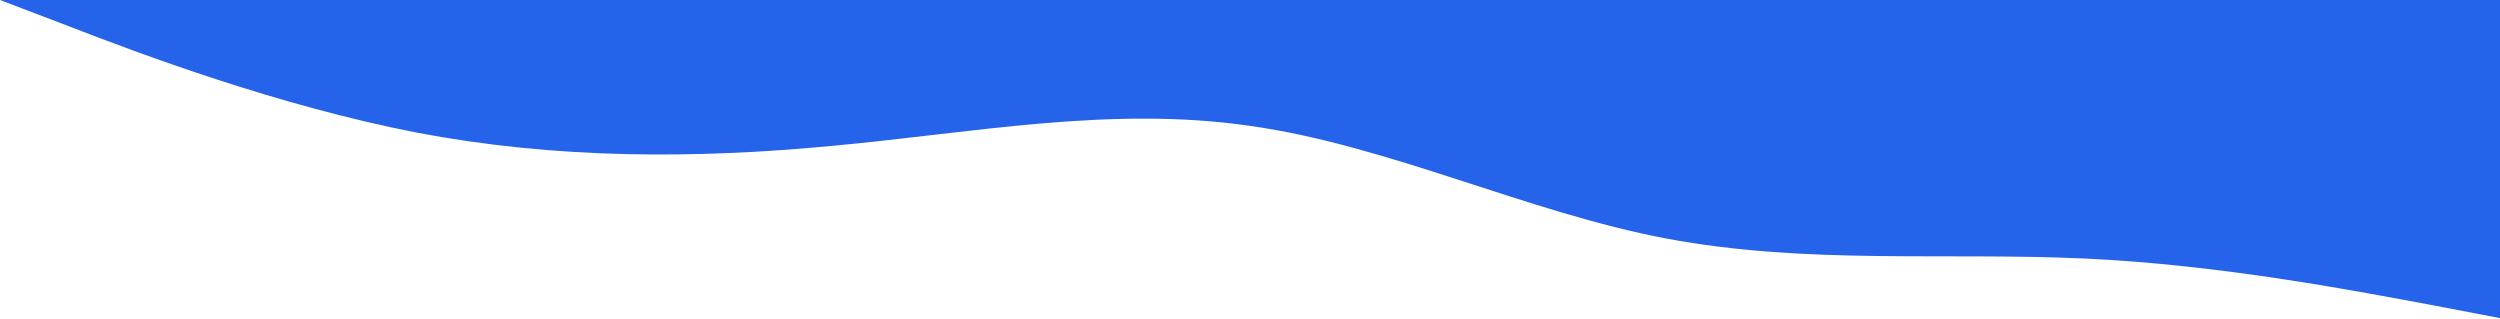
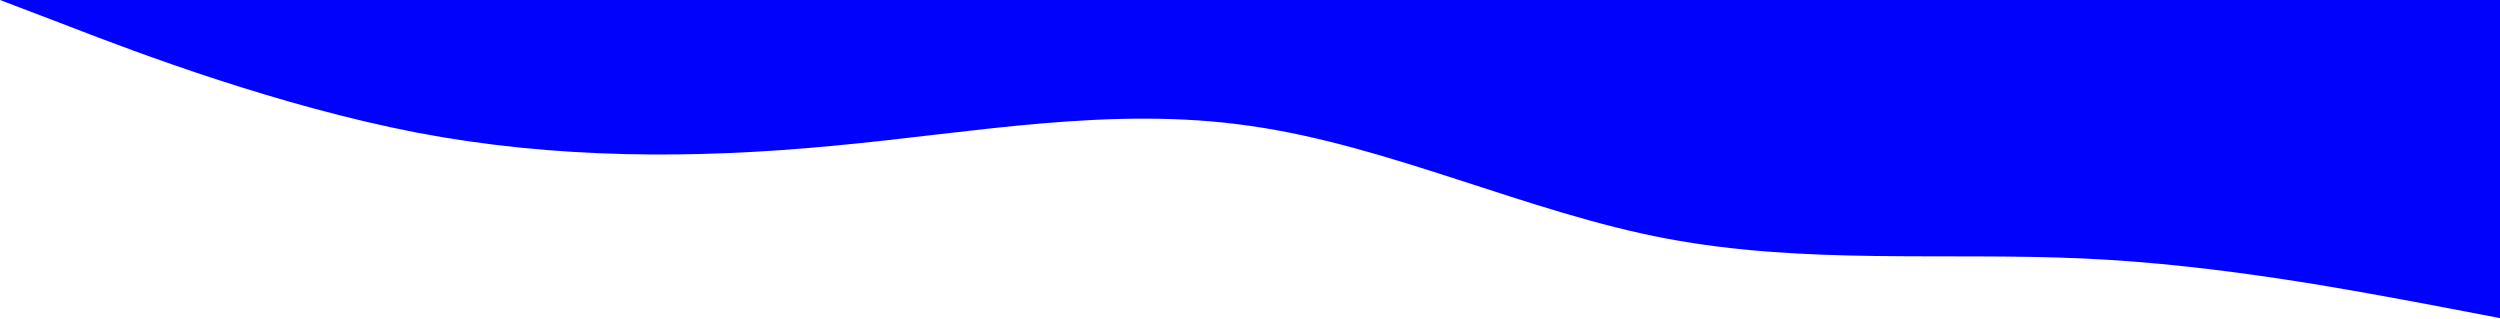
<svg xmlns="http://www.w3.org/2000/svg" width="1446px" height="184px" viewBox="0 0 1446 184" version="1.1">
  <g id="Page-1" stroke="none" stroke-width="1" fill="none" fill-rule="evenodd">
-     <g id="wave2" transform="translate(0, -0)" fill="#2563EB" fill-rule="nonzero">
+     <g id="wave2" transform="translate(0, -0)" fill="#0002FC" fill-rule="nonzero">
      <g id="wave-(1)" transform="translate(723, 92) rotate(180) translate(-723, -92) ">
        <path d="M0,0 L40.167,7.691 C80.333,15.094 160.667,30.906 241,34.5 C321.333,38.094 401.667,30.906 482,46 C562.333,61.094 642.667,99.906 723,111.191 C803.333,122.906 883.667,107.094 964,99.691 C1044.333,92 1124.667,92 1205,107.309 C1285.333,122.906 1365.667,153.094 1405.833,168.691 L1446,184 L1446,184 L1405.833,184 C1365.667,184 1285.333,184 1205,184 C1124.667,184 1044.333,184 964,184 C883.667,184 803.333,184 723,184 C642.667,184 562.333,184 482,184 C401.667,184 321.333,184 241,184 C160.667,184 80.333,184 40.167,184 L0,184 L0,0 Z" id="Path" />
      </g>
    </g>
  </g>
</svg>
